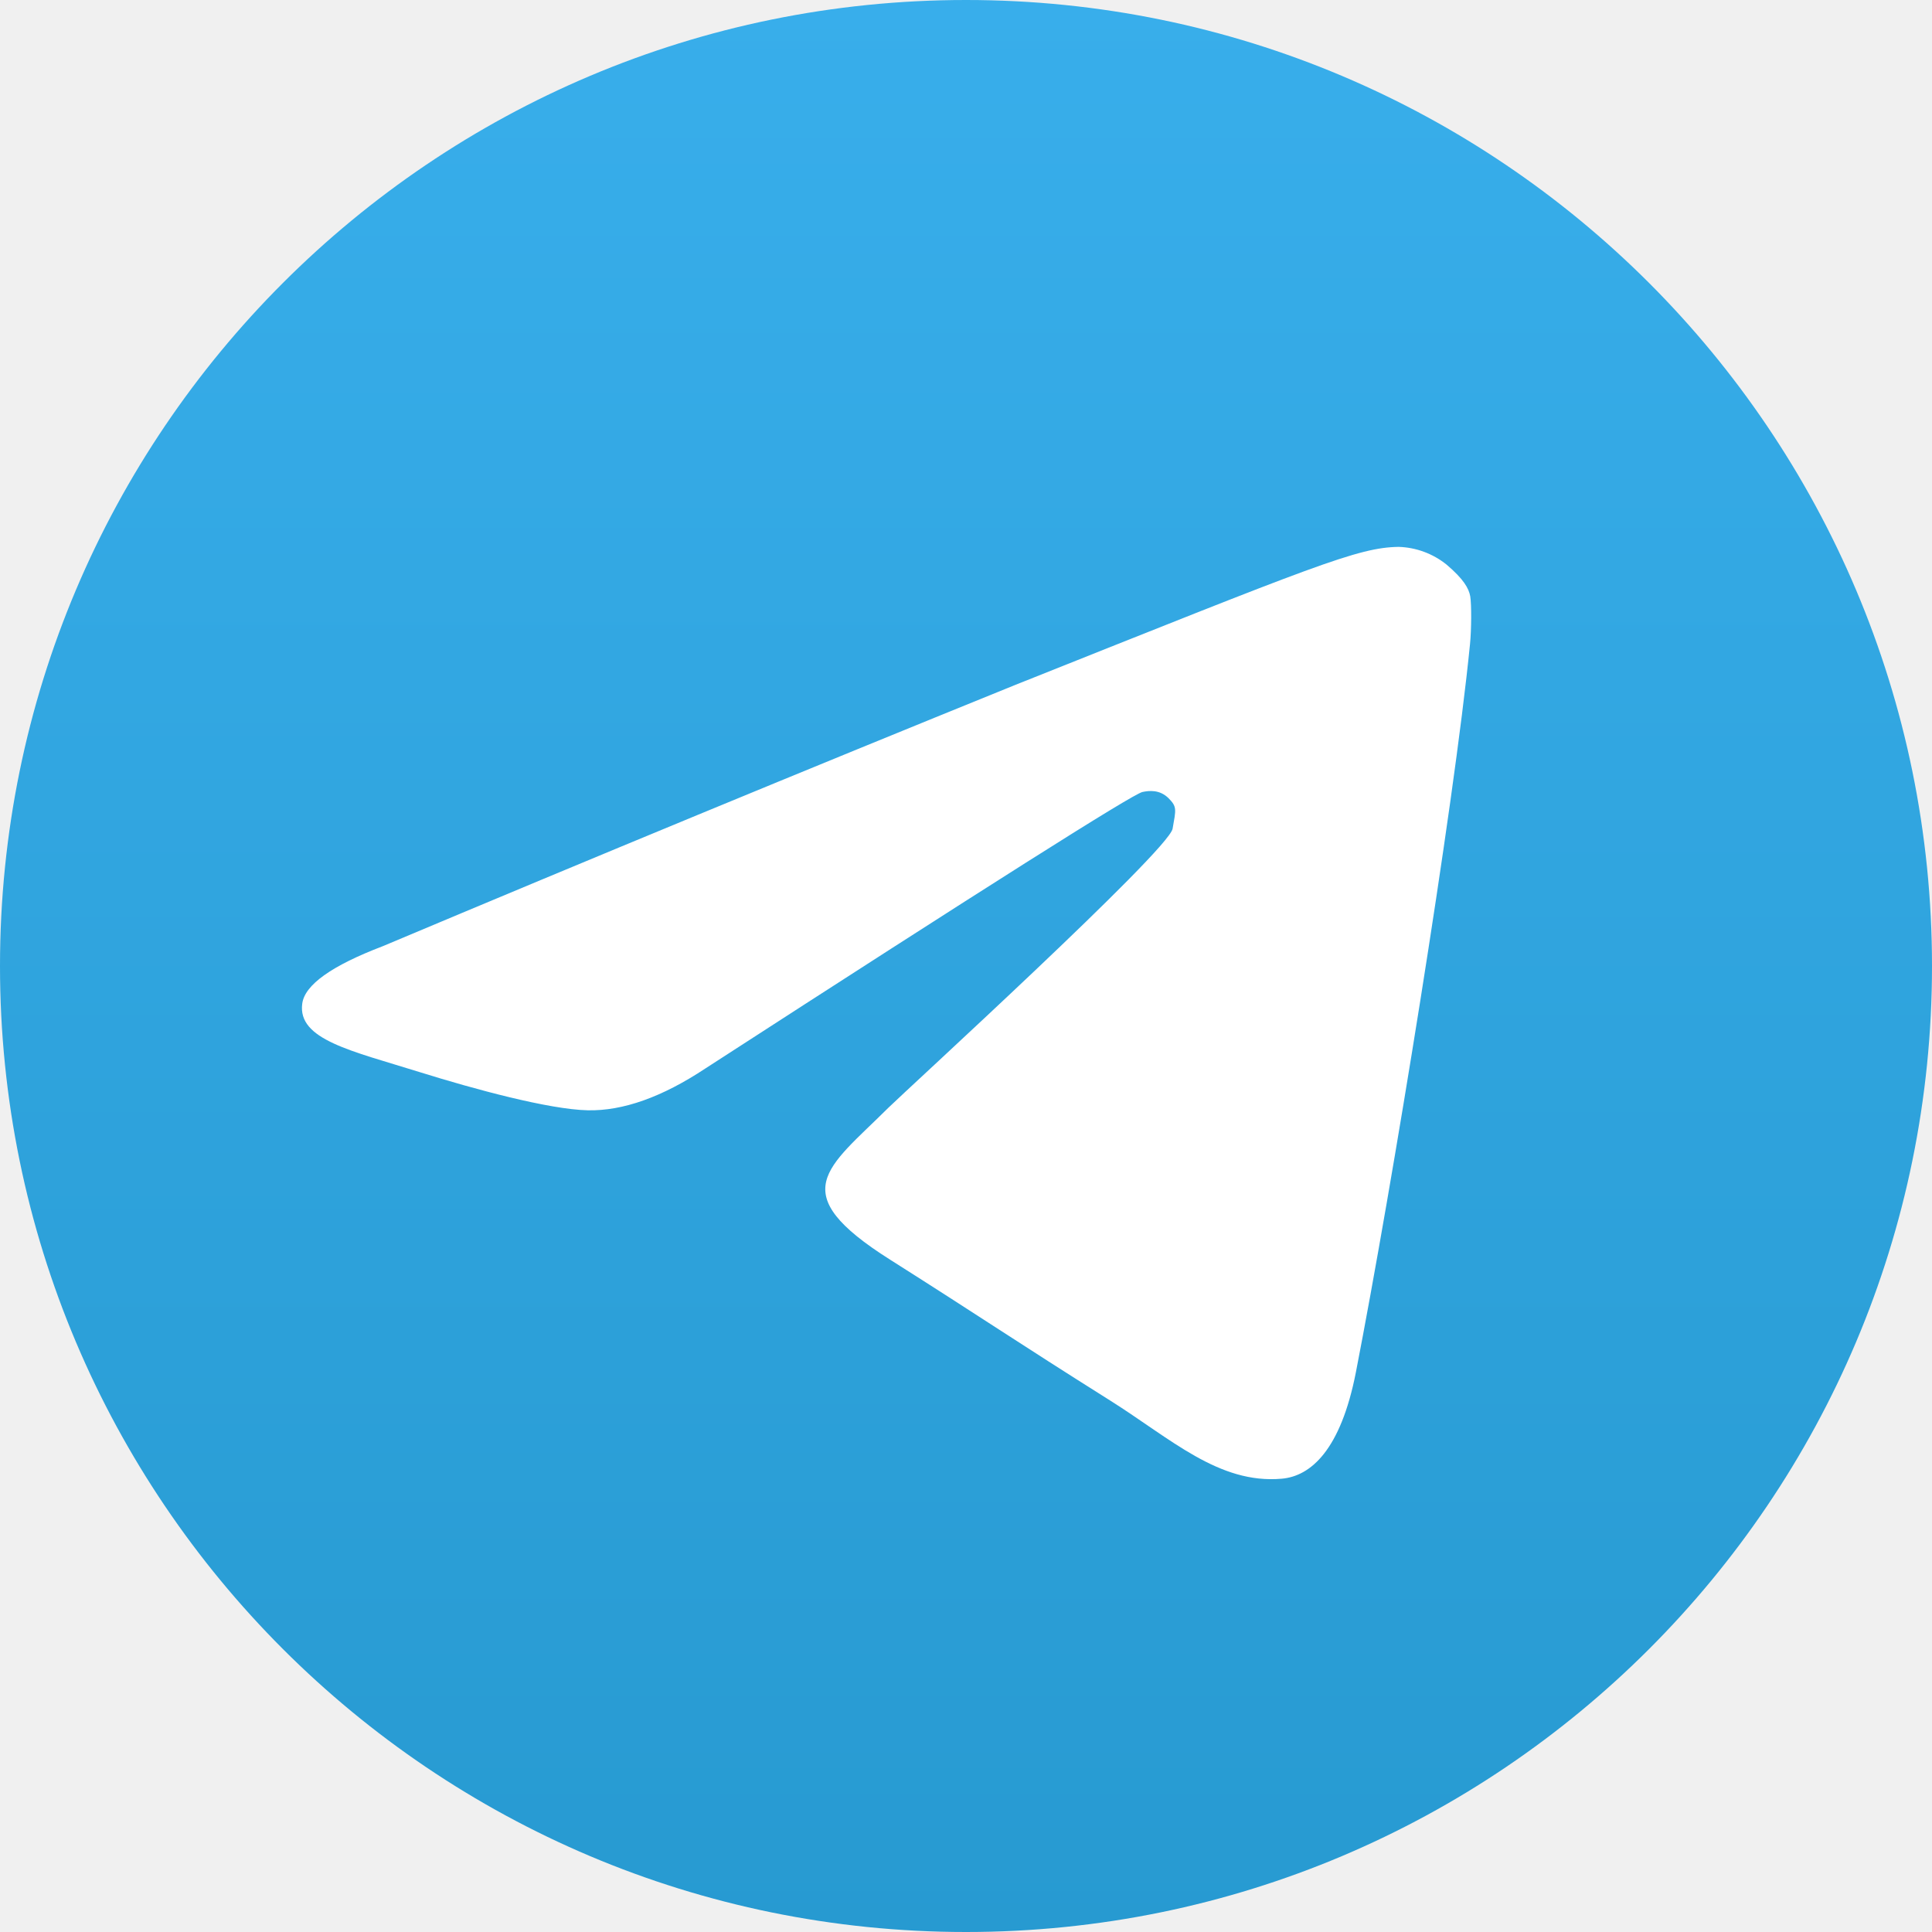
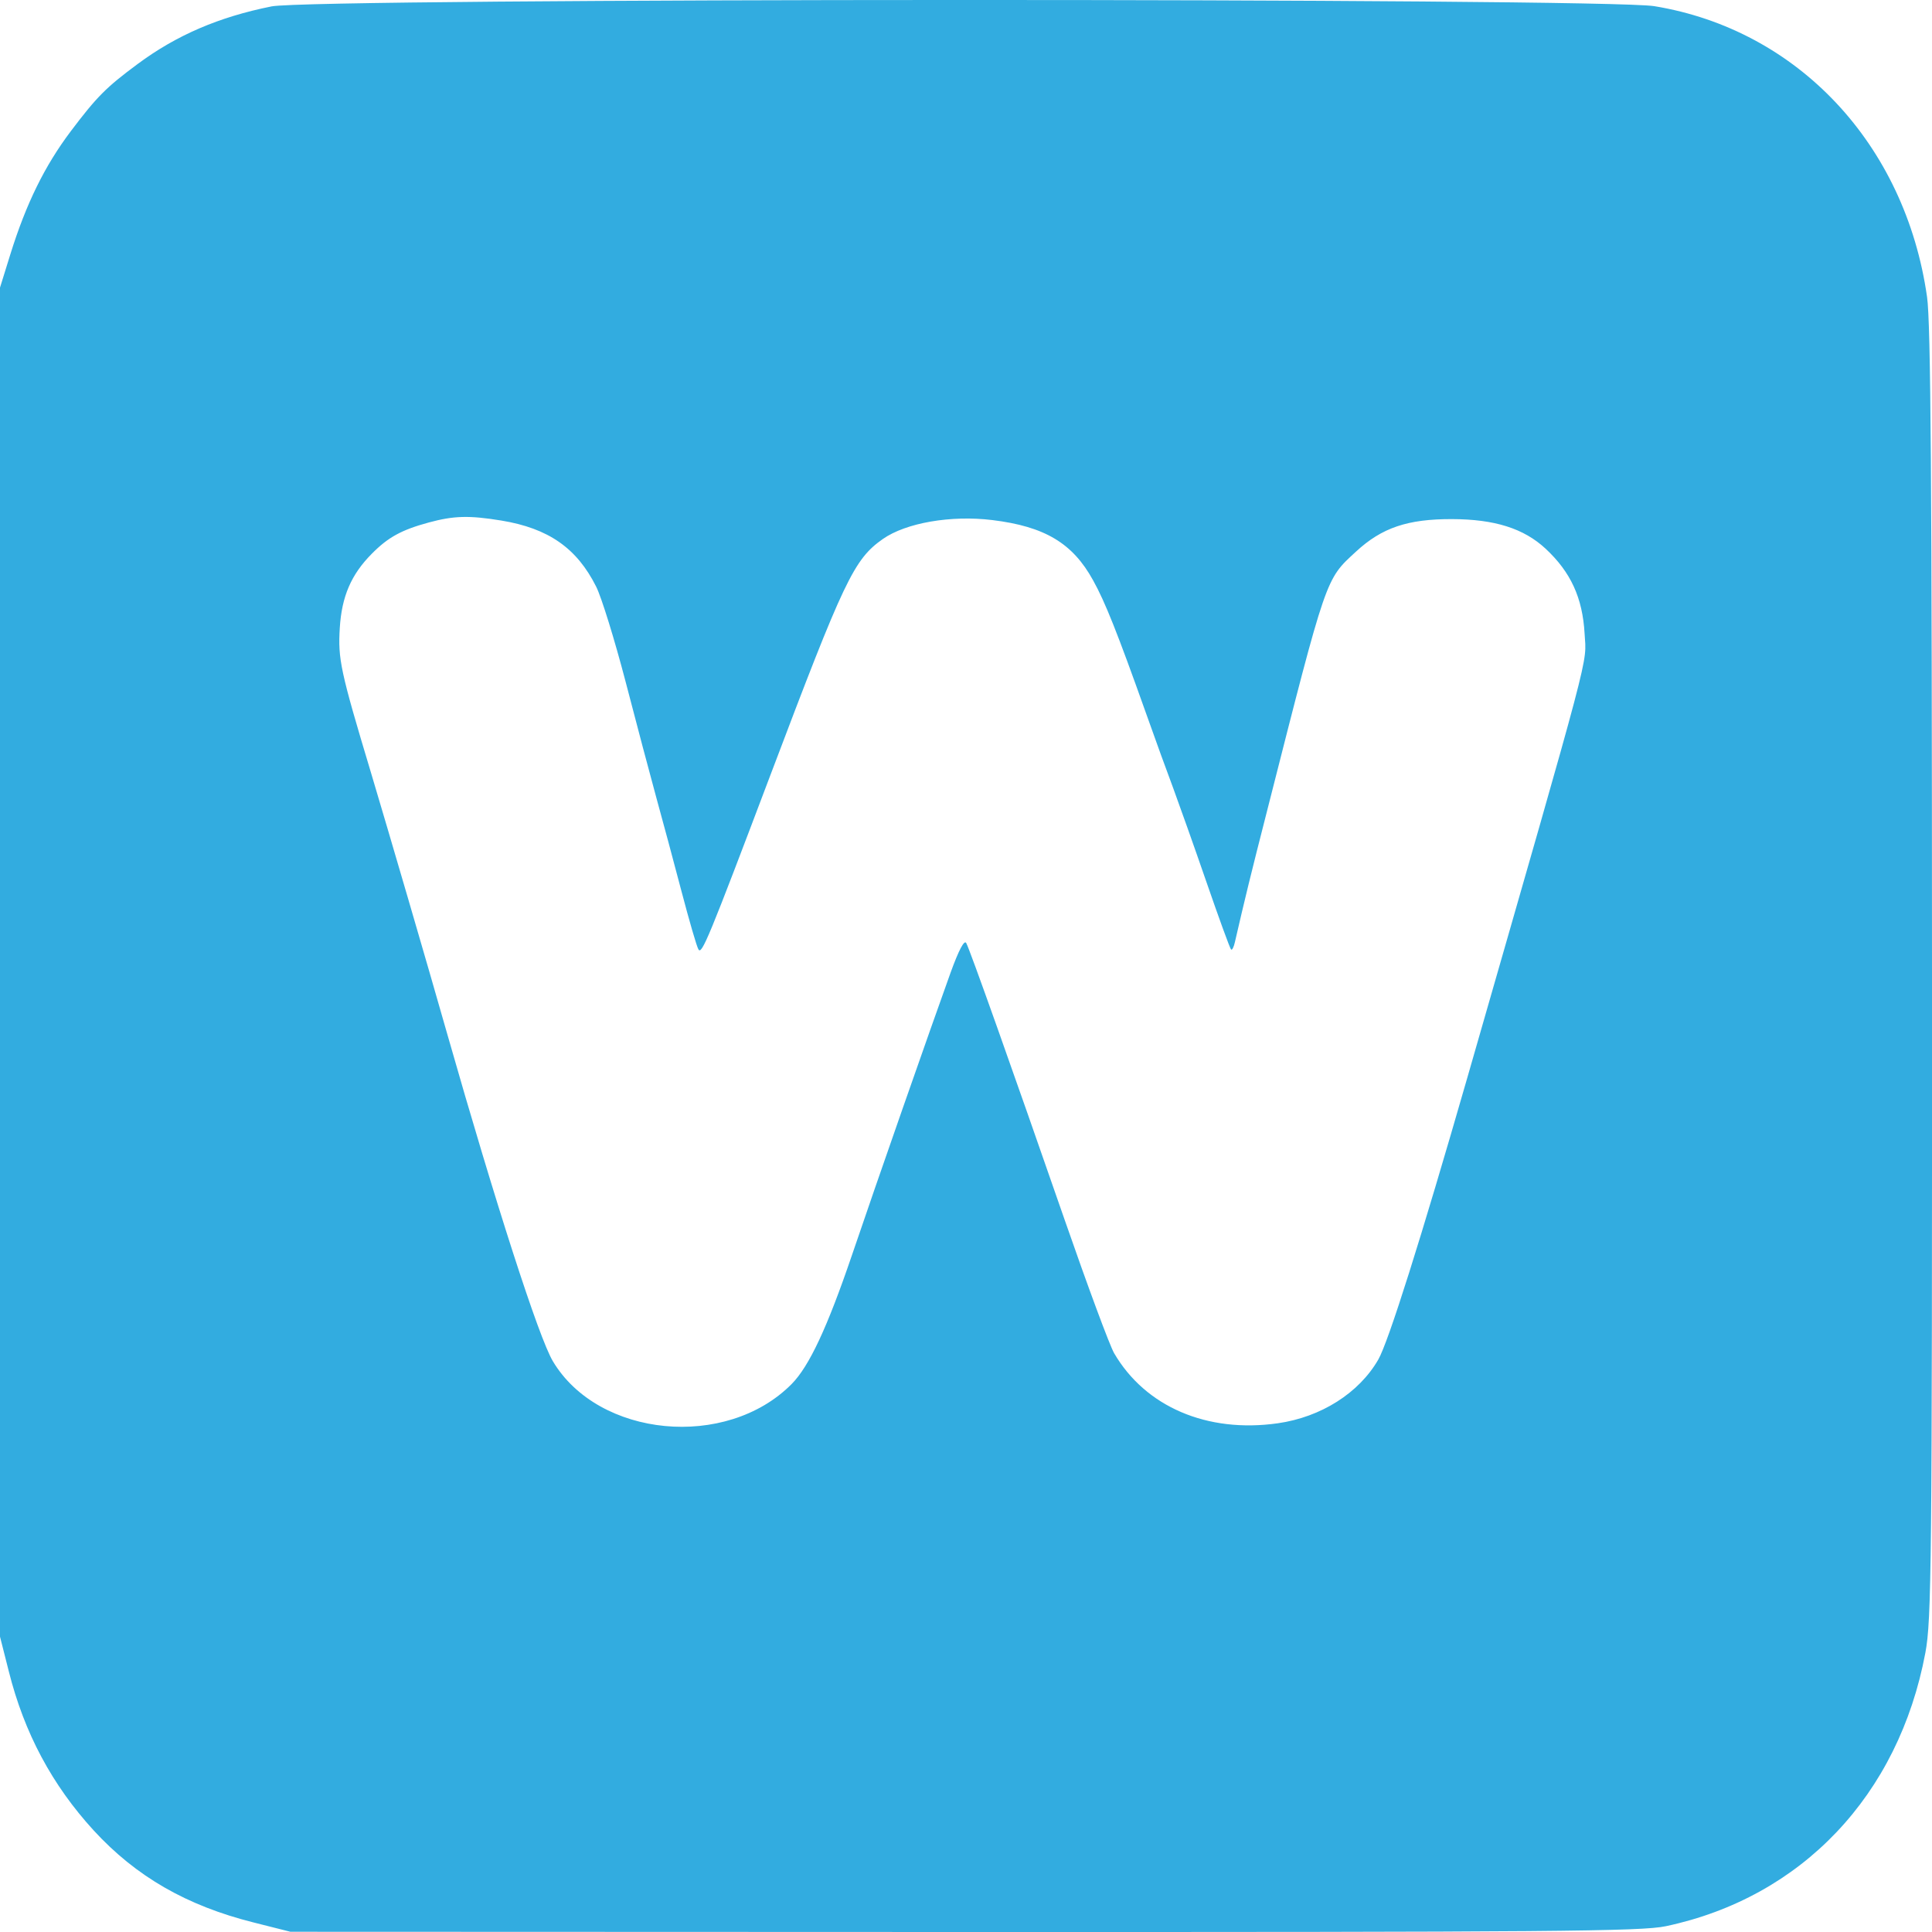
- <svg xmlns="http://www.w3.org/2000/svg" width="16" height="16" viewBox="0 0 16 16">
-   <defs>
-     <linearGradient id="a" x1="50%" x2="50%" y1="0%" y2="100%">
-       <stop offset="0%" stop-color="#38AEEB" />
-       <stop offset="100%" stop-color="#279AD1" />
-     </linearGradient>
-   </defs>
-   <g fill="none" fill-rule="evenodd">
-     <circle cx="8" cy="8" r="8" fill="url(#a)" />
-     <path fill="#FFF" d="M3.17 7.836a437.18 437.18 0 0 1 5.236-2.163c2.493-.994 2.84-1.139 3.177-1.144a.666.666 0 0 1 .397.147c.141.12.184.196.196.263.011.067.01.276-.002.395-.135 1.361-.648 4.504-.945 6.03-.126.645-.374.861-.614.882-.521.046-.917-.33-1.422-.648-.79-.497-1.054-.68-1.82-1.165-.887-.56-.522-.755-.017-1.258.132-.131 2.322-2.13 2.355-2.312.028-.16.038-.181-.034-.253-.073-.072-.16-.063-.216-.051-.08.017-1.286.78-3.62 2.29-.358.237-.682.352-.973.346-.32-.007-.937-.174-1.395-.317-.563-.176-1.01-.268-.97-.566.02-.155.242-.314.667-.476z" />
-   </g>
+ <svg xmlns="http://www.w3.org/2000/svg" width="16" height="16" viewBox="0 0 16 16" fill="none">
+   <rect width="16" height="16" fill="white" />
+   <path fill-rule="evenodd" clip-rule="evenodd" d="M2.249 0.053C1.814 0.14 1.462 0.291 1.14 0.53C0.878 0.724 0.802 0.801 0.586 1.087C0.37 1.374 0.217 1.685 0.086 2.105L0 2.382V7.968V13.554L0.073 13.842C0.201 14.352 0.431 14.782 0.776 15.159C1.127 15.541 1.546 15.782 2.1 15.921L2.405 15.998L7.984 16C12.867 16.001 13.593 15.995 13.796 15.952C14.922 15.713 15.724 14.867 15.945 13.688C15.996 13.415 16.001 12.982 16 8.065C15.999 3.997 15.99 2.673 15.959 2.459C15.779 1.195 14.889 0.246 13.7 0.051C13.277 -0.018 2.594 -0.017 2.249 0.053ZM3.551 4.327C3.326 4.388 3.214 4.449 3.079 4.586C2.908 4.758 2.83 4.94 2.814 5.2C2.798 5.458 2.819 5.557 3.072 6.398C3.224 6.907 3.537 7.976 3.705 8.567C4.106 9.973 4.462 11.077 4.578 11.272C4.955 11.906 6.015 12.008 6.556 11.462C6.701 11.315 6.85 10.998 7.056 10.393C7.257 9.8 7.714 8.494 7.873 8.053C7.941 7.866 7.986 7.781 8.002 7.81C8.033 7.867 8.378 8.838 8.818 10.105C9.007 10.649 9.19 11.144 9.227 11.207C9.486 11.651 9.998 11.87 10.582 11.787C10.94 11.736 11.254 11.537 11.414 11.26C11.498 11.114 11.768 10.258 12.152 8.924C13.201 5.273 13.138 5.512 13.123 5.248C13.106 4.951 13.009 4.739 12.8 4.544C12.619 4.376 12.378 4.3 12.025 4.299C11.658 4.298 11.444 4.37 11.23 4.568C10.976 4.802 10.991 4.758 10.496 6.705C10.355 7.256 10.31 7.442 10.227 7.802C10.218 7.844 10.203 7.872 10.195 7.863C10.186 7.855 10.094 7.602 9.99 7.301C9.886 7 9.762 6.652 9.716 6.527C9.669 6.403 9.566 6.119 9.487 5.896C9.256 5.247 9.152 4.984 9.052 4.805C8.883 4.498 8.652 4.36 8.218 4.307C7.875 4.265 7.502 4.33 7.311 4.464C7.071 4.633 6.993 4.798 6.382 6.414C5.867 7.776 5.811 7.911 5.784 7.862C5.769 7.837 5.707 7.621 5.644 7.382C5.581 7.143 5.488 6.795 5.436 6.608C5.385 6.421 5.269 5.986 5.18 5.642C5.09 5.298 4.981 4.945 4.937 4.858C4.777 4.539 4.542 4.375 4.152 4.311C3.883 4.267 3.758 4.271 3.551 4.327Z" fill="#32ACE0" />
</svg>
